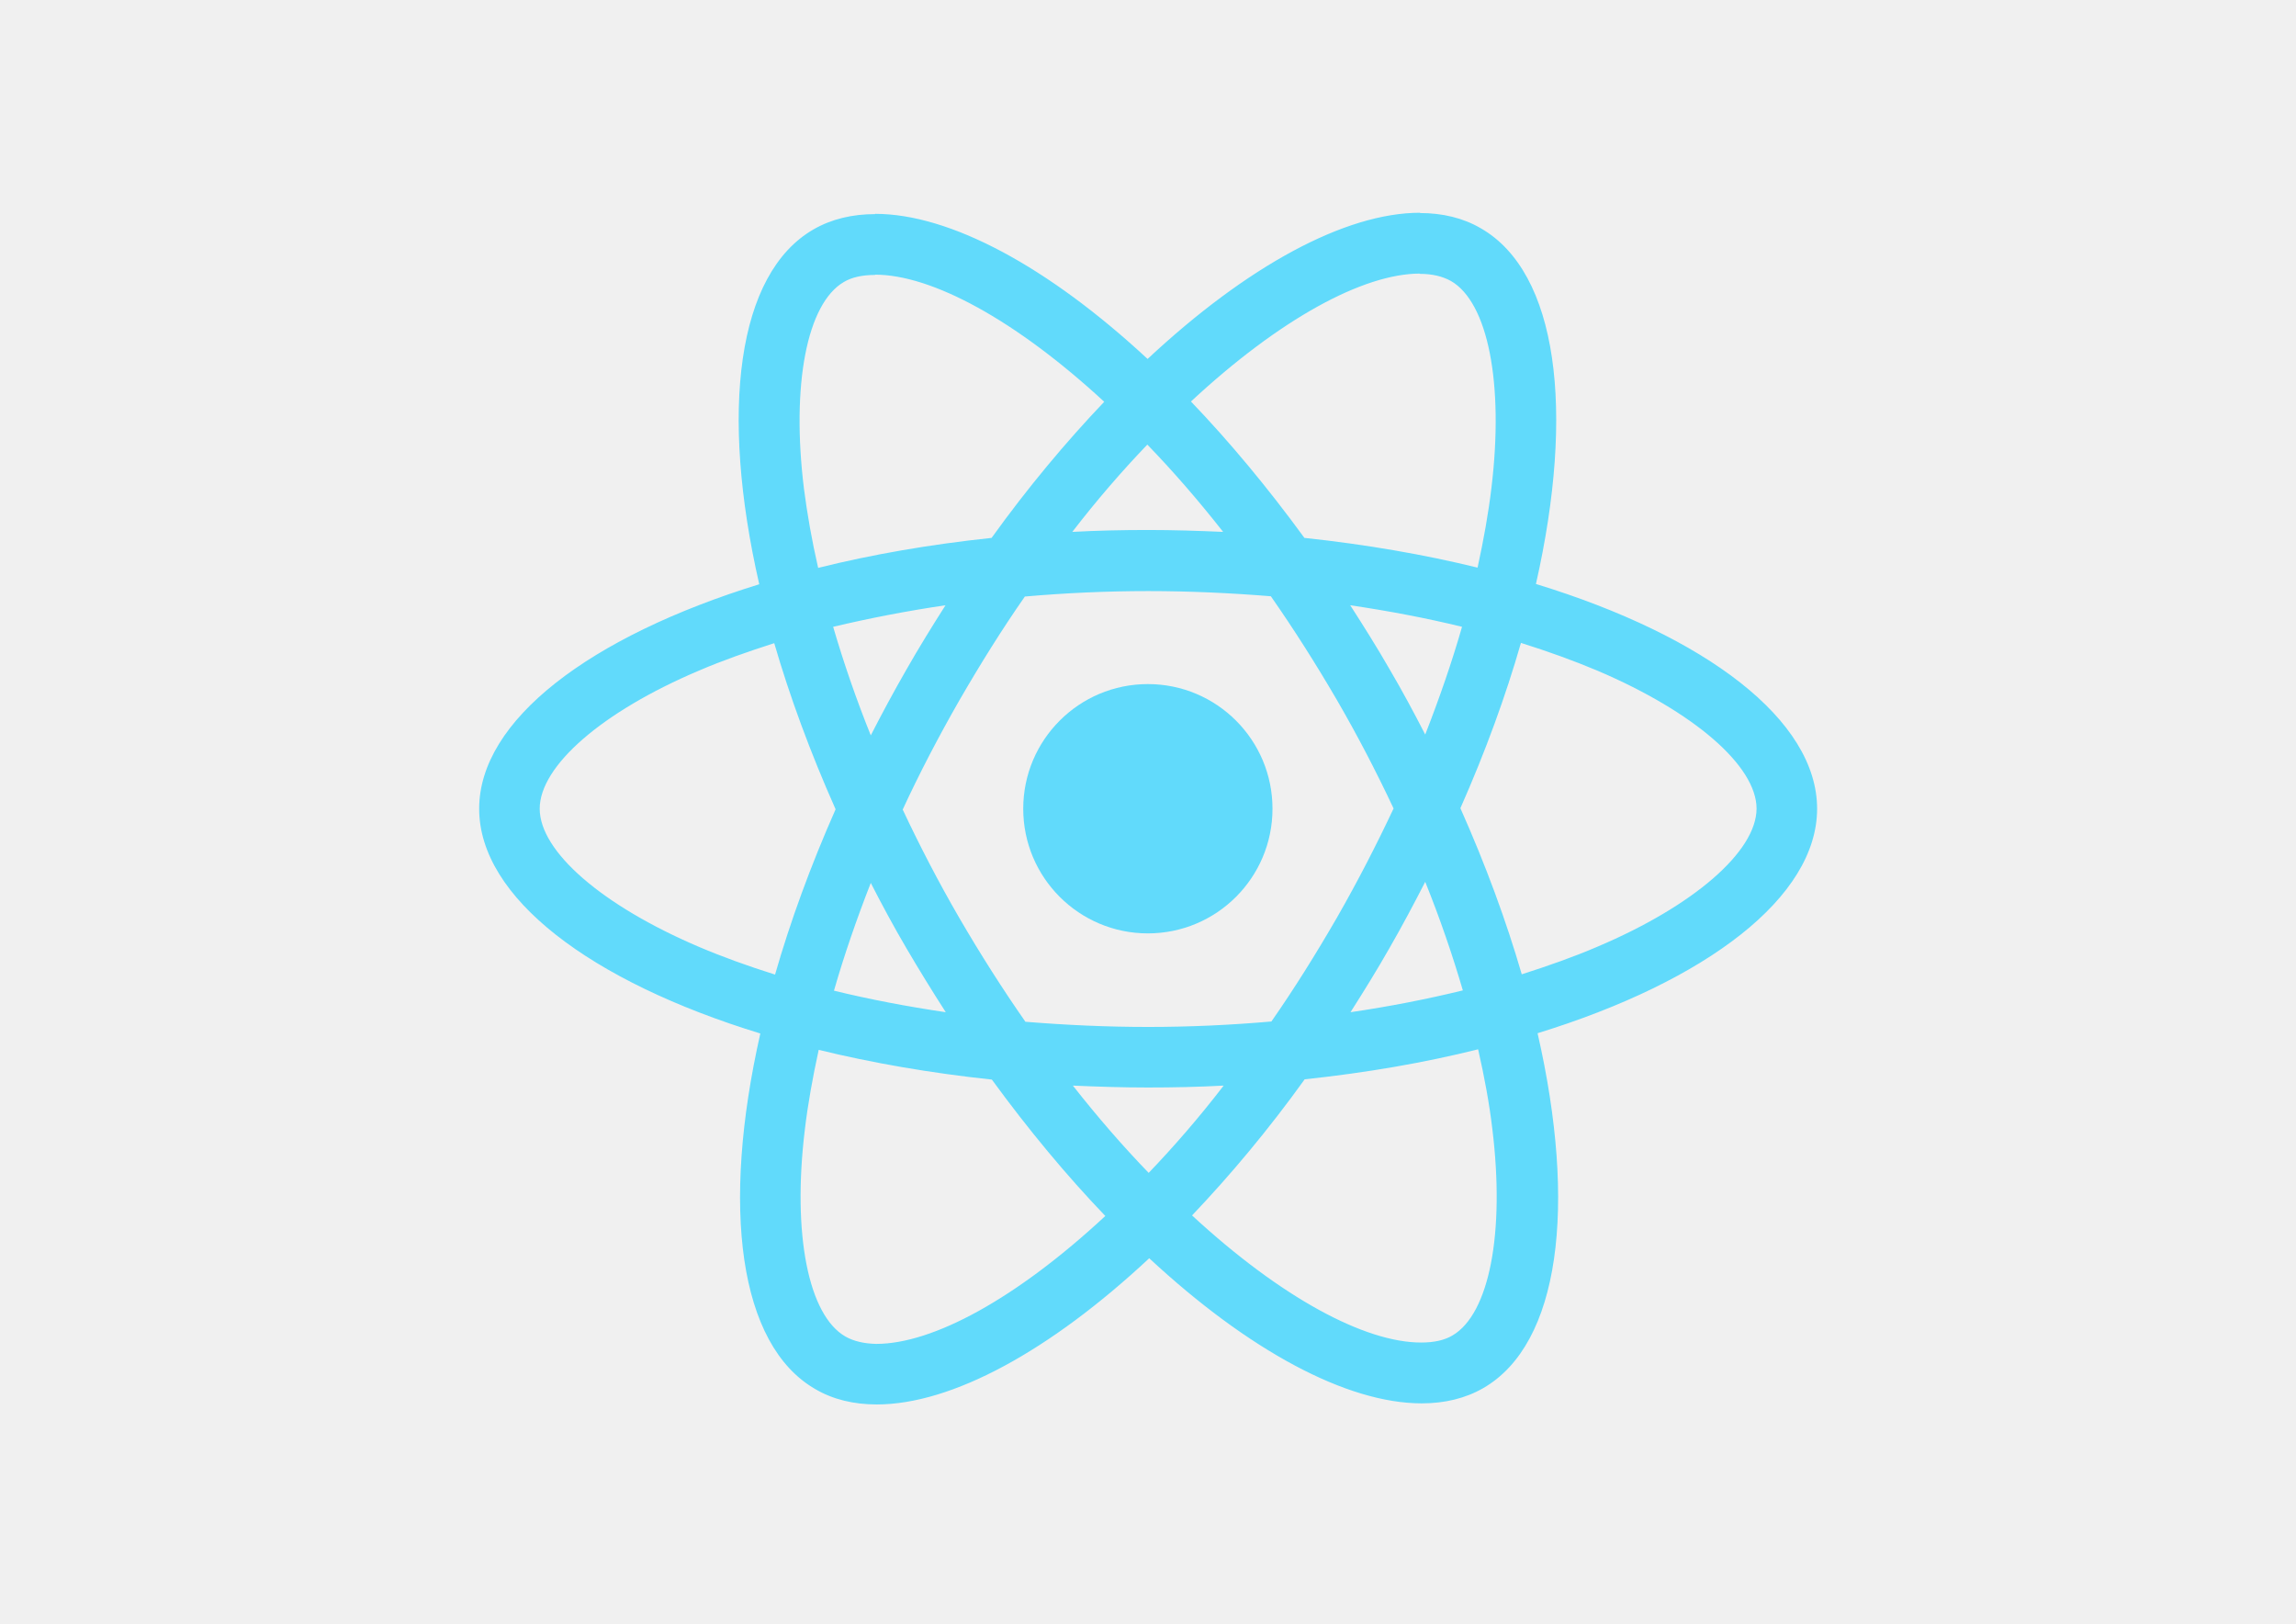
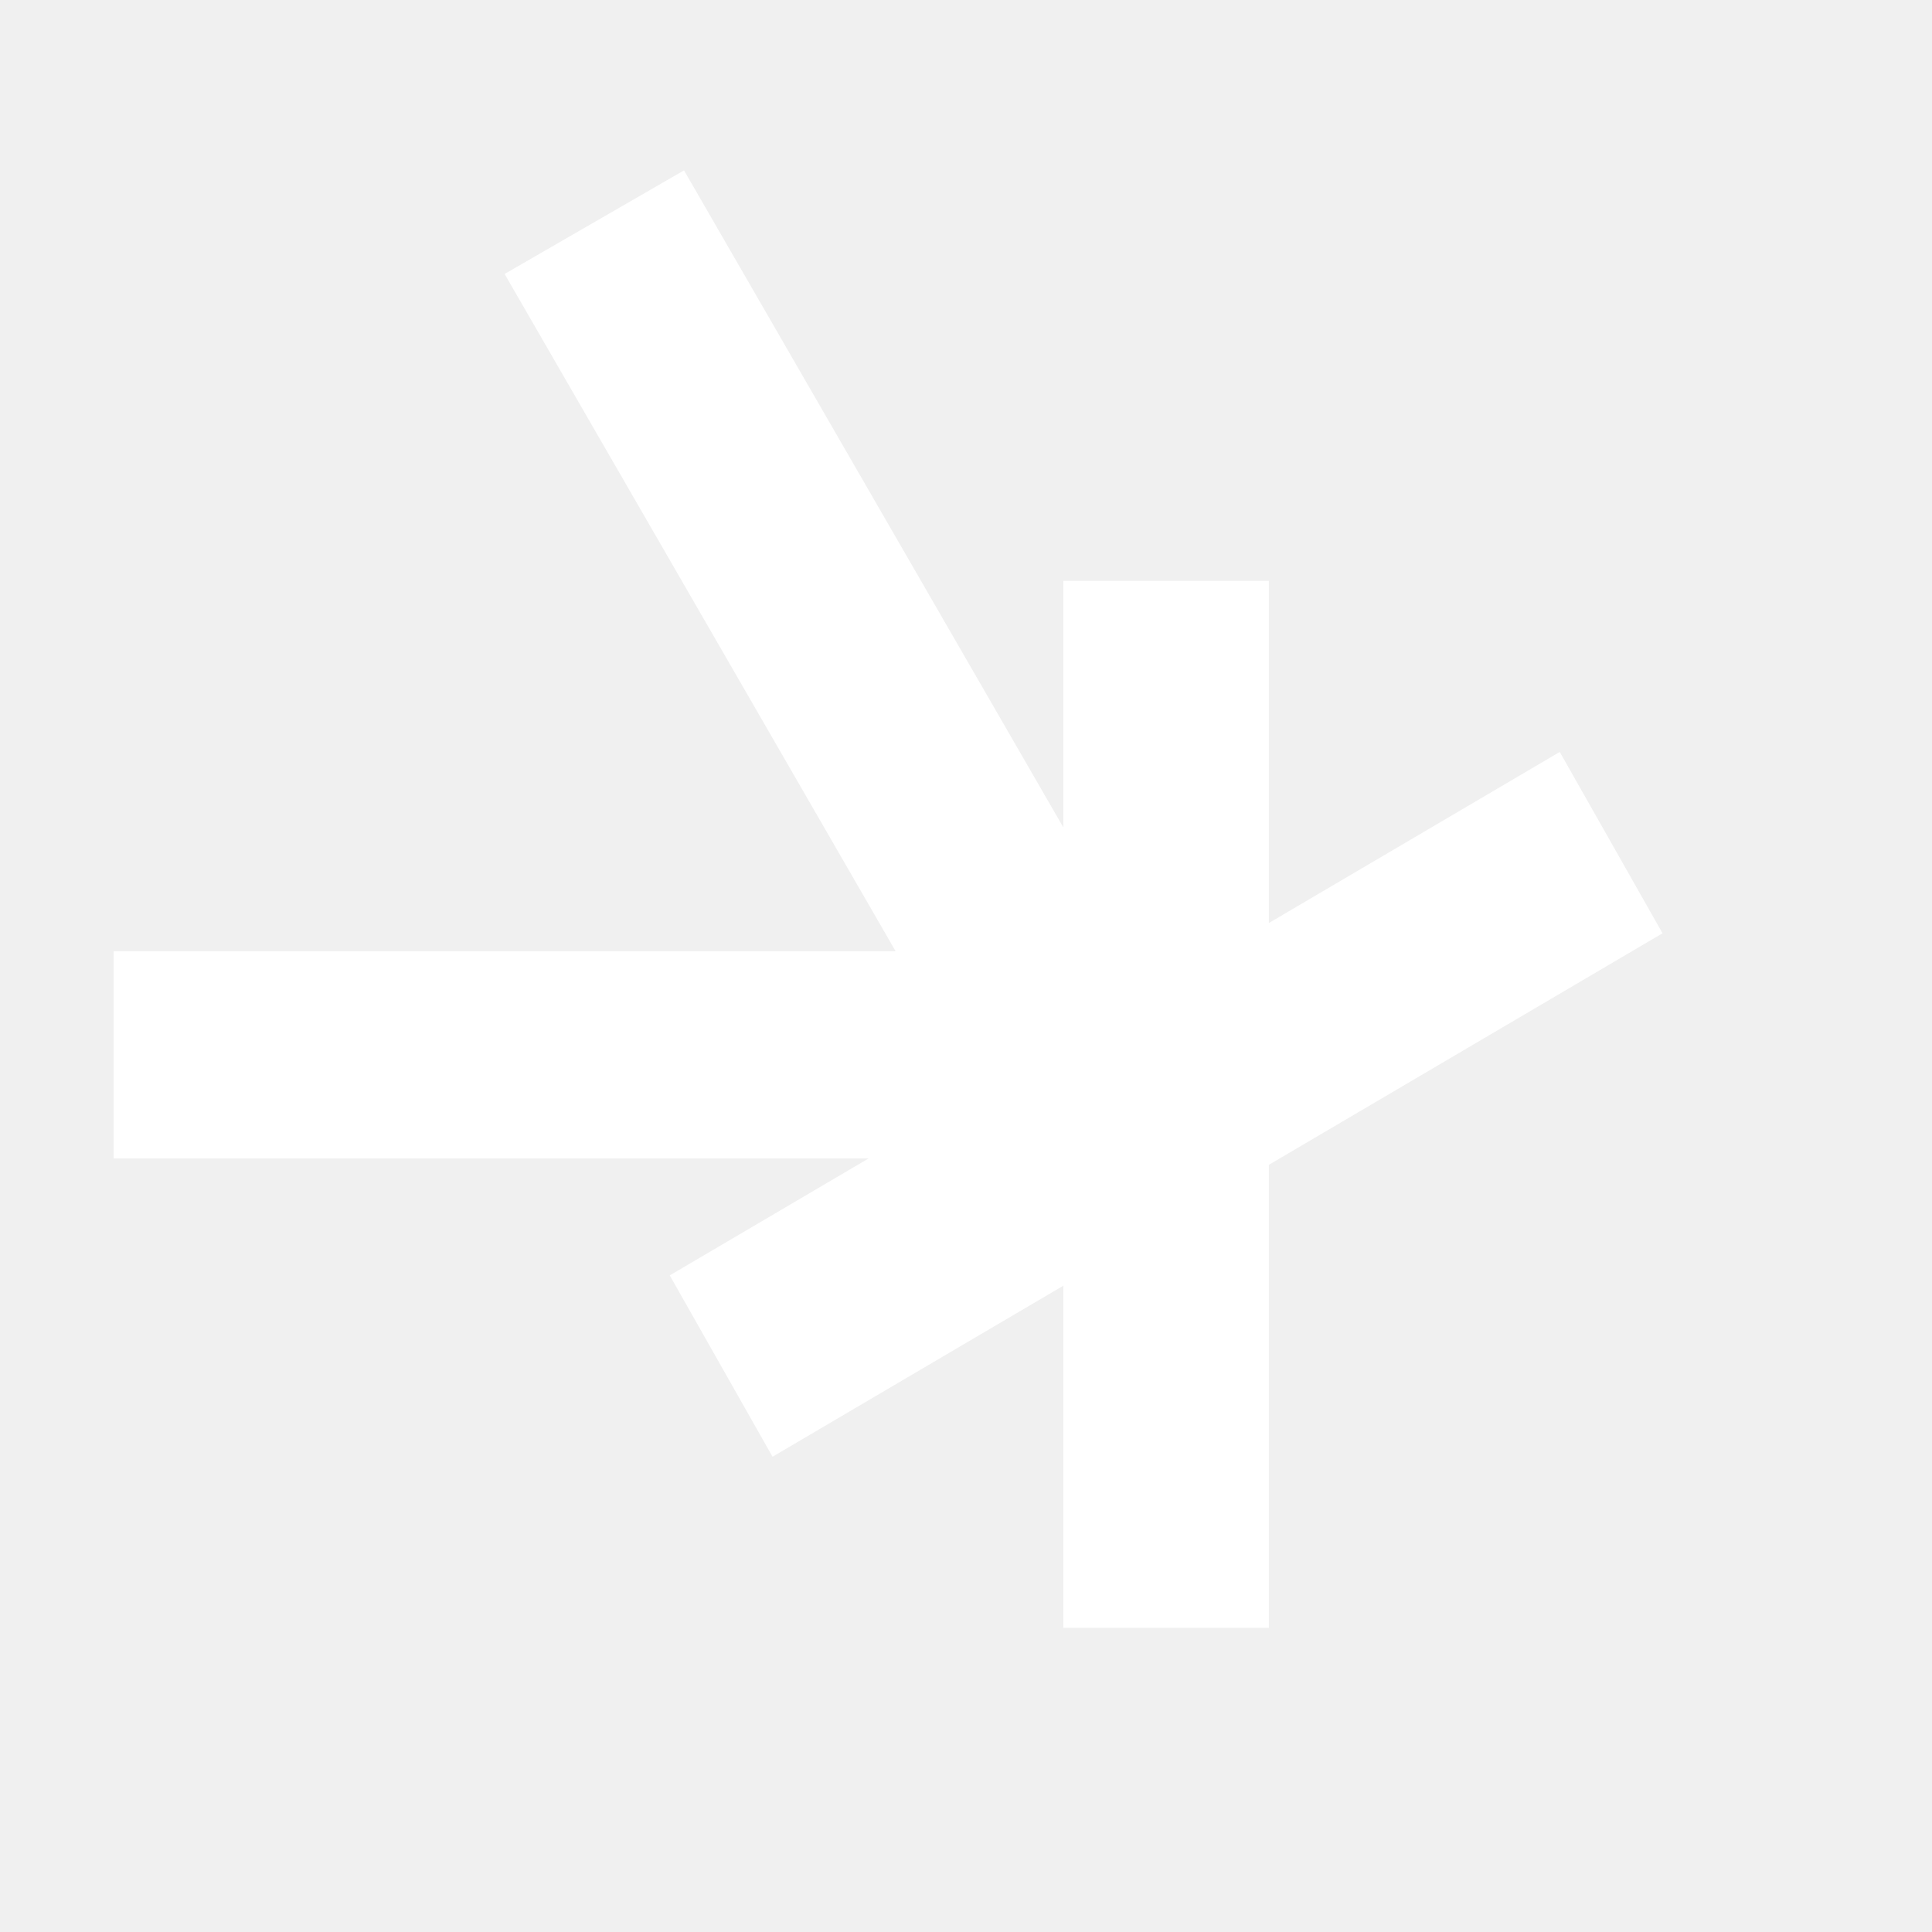
- <svg xmlns="http://www.w3.org/2000/svg" viewBox="0 0 841.9 595.3">
-   <g fill="#61DAFB">
-     <path d="M666.3 296.5c0-32.5-40.7-63.3-103.1-82.4 14.4-63.6 8-114.2-20.2-130.4-6.5-3.8-14.1-5.6-22.4-5.6v22.3c4.6 0 8.3.9 11.4 2.6 13.6 7.8 19.5 37.5 14.9 75.7-1.1 9.4-2.9 19.3-5.1 29.4-19.6-4.8-41-8.5-63.5-10.9-13.5-18.5-27.5-35.3-41.6-50 32.6-30.3 63.2-46.9 84-46.9V78c-27.5 0-63.5 19.6-99.9 53.6-36.4-33.8-72.4-53.2-99.9-53.2v22.3c20.7 0 51.4 16.5 84 46.6-14 14.7-28 31.4-41.3 49.9-22.6 2.4-44 6.1-63.6 11-2.3-10-4-19.7-5.2-29-4.7-38.2 1.1-67.9 14.6-75.8 3-1.8 6.9-2.6 11.5-2.6V78.5c-8.4 0-16 1.8-22.6 5.6-28.1 16.2-34.4 66.7-19.9 130.1-62.2 19.2-102.7 49.9-102.7 82.3 0 32.5 40.7 63.3 103.1 82.4-14.4 63.6-8 114.2 20.2 130.4 6.5 3.8 14.1 5.6 22.5 5.6 27.5 0 63.5-19.6 99.9-53.6 36.4 33.8 72.4 53.2 99.9 53.2 8.4 0 16-1.8 22.6-5.6 28.1-16.2 34.4-66.7 19.9-130.1 62-19.1 102.5-49.9 102.5-82.3zm-130.2-66.7c-3.7 12.9-8.3 26.2-13.5 39.5-4.1-8-8.4-16-13.1-24-4.6-8-9.5-15.8-14.4-23.4 14.2 2.1 27.9 4.7 41 7.9zm-45.8 106.5c-7.8 13.5-15.8 26.3-24.1 38.2-14.9 1.3-30 2-45.2 2-15.1 0-30.2-.7-45-1.9-8.3-11.9-16.4-24.6-24.2-38-7.6-13.1-14.5-26.4-20.8-39.8 6.2-13.4 13.2-26.8 20.7-39.9 7.8-13.5 15.8-26.3 24.1-38.2 14.9-1.3 30-2 45.2-2 15.1 0 30.2.7 45 1.9 8.3 11.9 16.4 24.6 24.2 38 7.6 13.1 14.5 26.4 20.8 39.8-6.3 13.4-13.2 26.8-20.7 39.9zm32.3-13c5.4 13.4 10 26.8 13.8 39.8-13.1 3.2-26.9 5.9-41.2 8 4.9-7.7 9.8-15.6 14.4-23.7 4.6-8 8.9-16.1 13-24.1zM421.2 430c-9.3-9.6-18.6-20.3-27.8-32 9 .4 18.2.7 27.5.7 9.4 0 18.7-.2 27.8-.7-9 11.7-18.3 22.4-27.5 32zm-74.4-58.9c-14.2-2.1-27.9-4.7-41-7.9 3.7-12.9 8.3-26.2 13.5-39.5 4.1 8 8.4 16 13.1 24 4.7 8 9.5 15.8 14.4 23.4zM420.7 163c9.3 9.6 18.6 20.3 27.8 32-9-.4-18.2-.7-27.5-.7-9.4 0-18.7.2-27.8.7 9-11.7 18.3-22.4 27.5-32zm-74 58.9c-4.9 7.7-9.8 15.6-14.4 23.7-4.6 8-8.9 16-13 24-5.4-13.4-10-26.8-13.8-39.8 13.1-3.1 26.9-5.8 41.2-7.9zm-90.5 125.2c-35.4-15.1-58.3-34.9-58.3-50.6 0-15.7 22.9-35.6 58.3-50.6 8.6-3.7 18-7 27.7-10.1 5.7 19.6 13.2 40 22.5 60.9-9.2 20.8-16.6 41.1-22.2 60.6-9.9-3.1-19.3-6.5-28-10.2zM310 490c-13.6-7.8-19.5-37.5-14.9-75.7 1.1-9.4 2.9-19.3 5.1-29.4 19.6 4.8 41 8.5 63.5 10.9 13.5 18.5 27.5 35.3 41.6 50-32.6 30.3-63.2 46.9-84 46.9-4.5-.1-8.3-1-11.3-2.7zm237.2-76.2c4.7 38.2-1.1 67.9-14.6 75.8-3 1.8-6.9 2.6-11.5 2.6-20.7 0-51.4-16.5-84-46.6 14-14.7 28-31.4 41.3-49.9 22.6-2.4 44-6.1 63.6-11 2.3 10.1 4.1 19.8 5.2 29.1zm38.5-66.7c-8.6 3.7-18 7-27.7 10.1-5.7-19.6-13.2-40-22.5-60.9 9.2-20.8 16.6-41.1 22.2-60.6 9.9 3.1 19.3 6.5 28.1 10.2 35.4 15.1 58.3 34.9 58.3 50.6-.1 15.7-23 35.6-58.4 50.6zM320.8 78.4z" />
-     <circle cx="420.9" cy="296.5" r="45.7" />
-     <path d="M520.5 78.1z" />
-   </g>
+ <svg xmlns="http://www.w3.org/2000/svg" width="219" height="219" viewBox="0 0 219 219" fill="none">
+   <path fill-rule="evenodd" clip-rule="evenodd" d="M57.199 31.055L77.536 19.314L120.538 93.796V65.846H143.836V104.627L176.805 85.236L188.454 105.791L143.836 132.033V184.518H120.538V145.736L87.569 165.127L75.92 144.572L98.465 131.312H12.877L12.877 107.829H101.524L57.199 31.055Z" fill="white" />
</svg>
